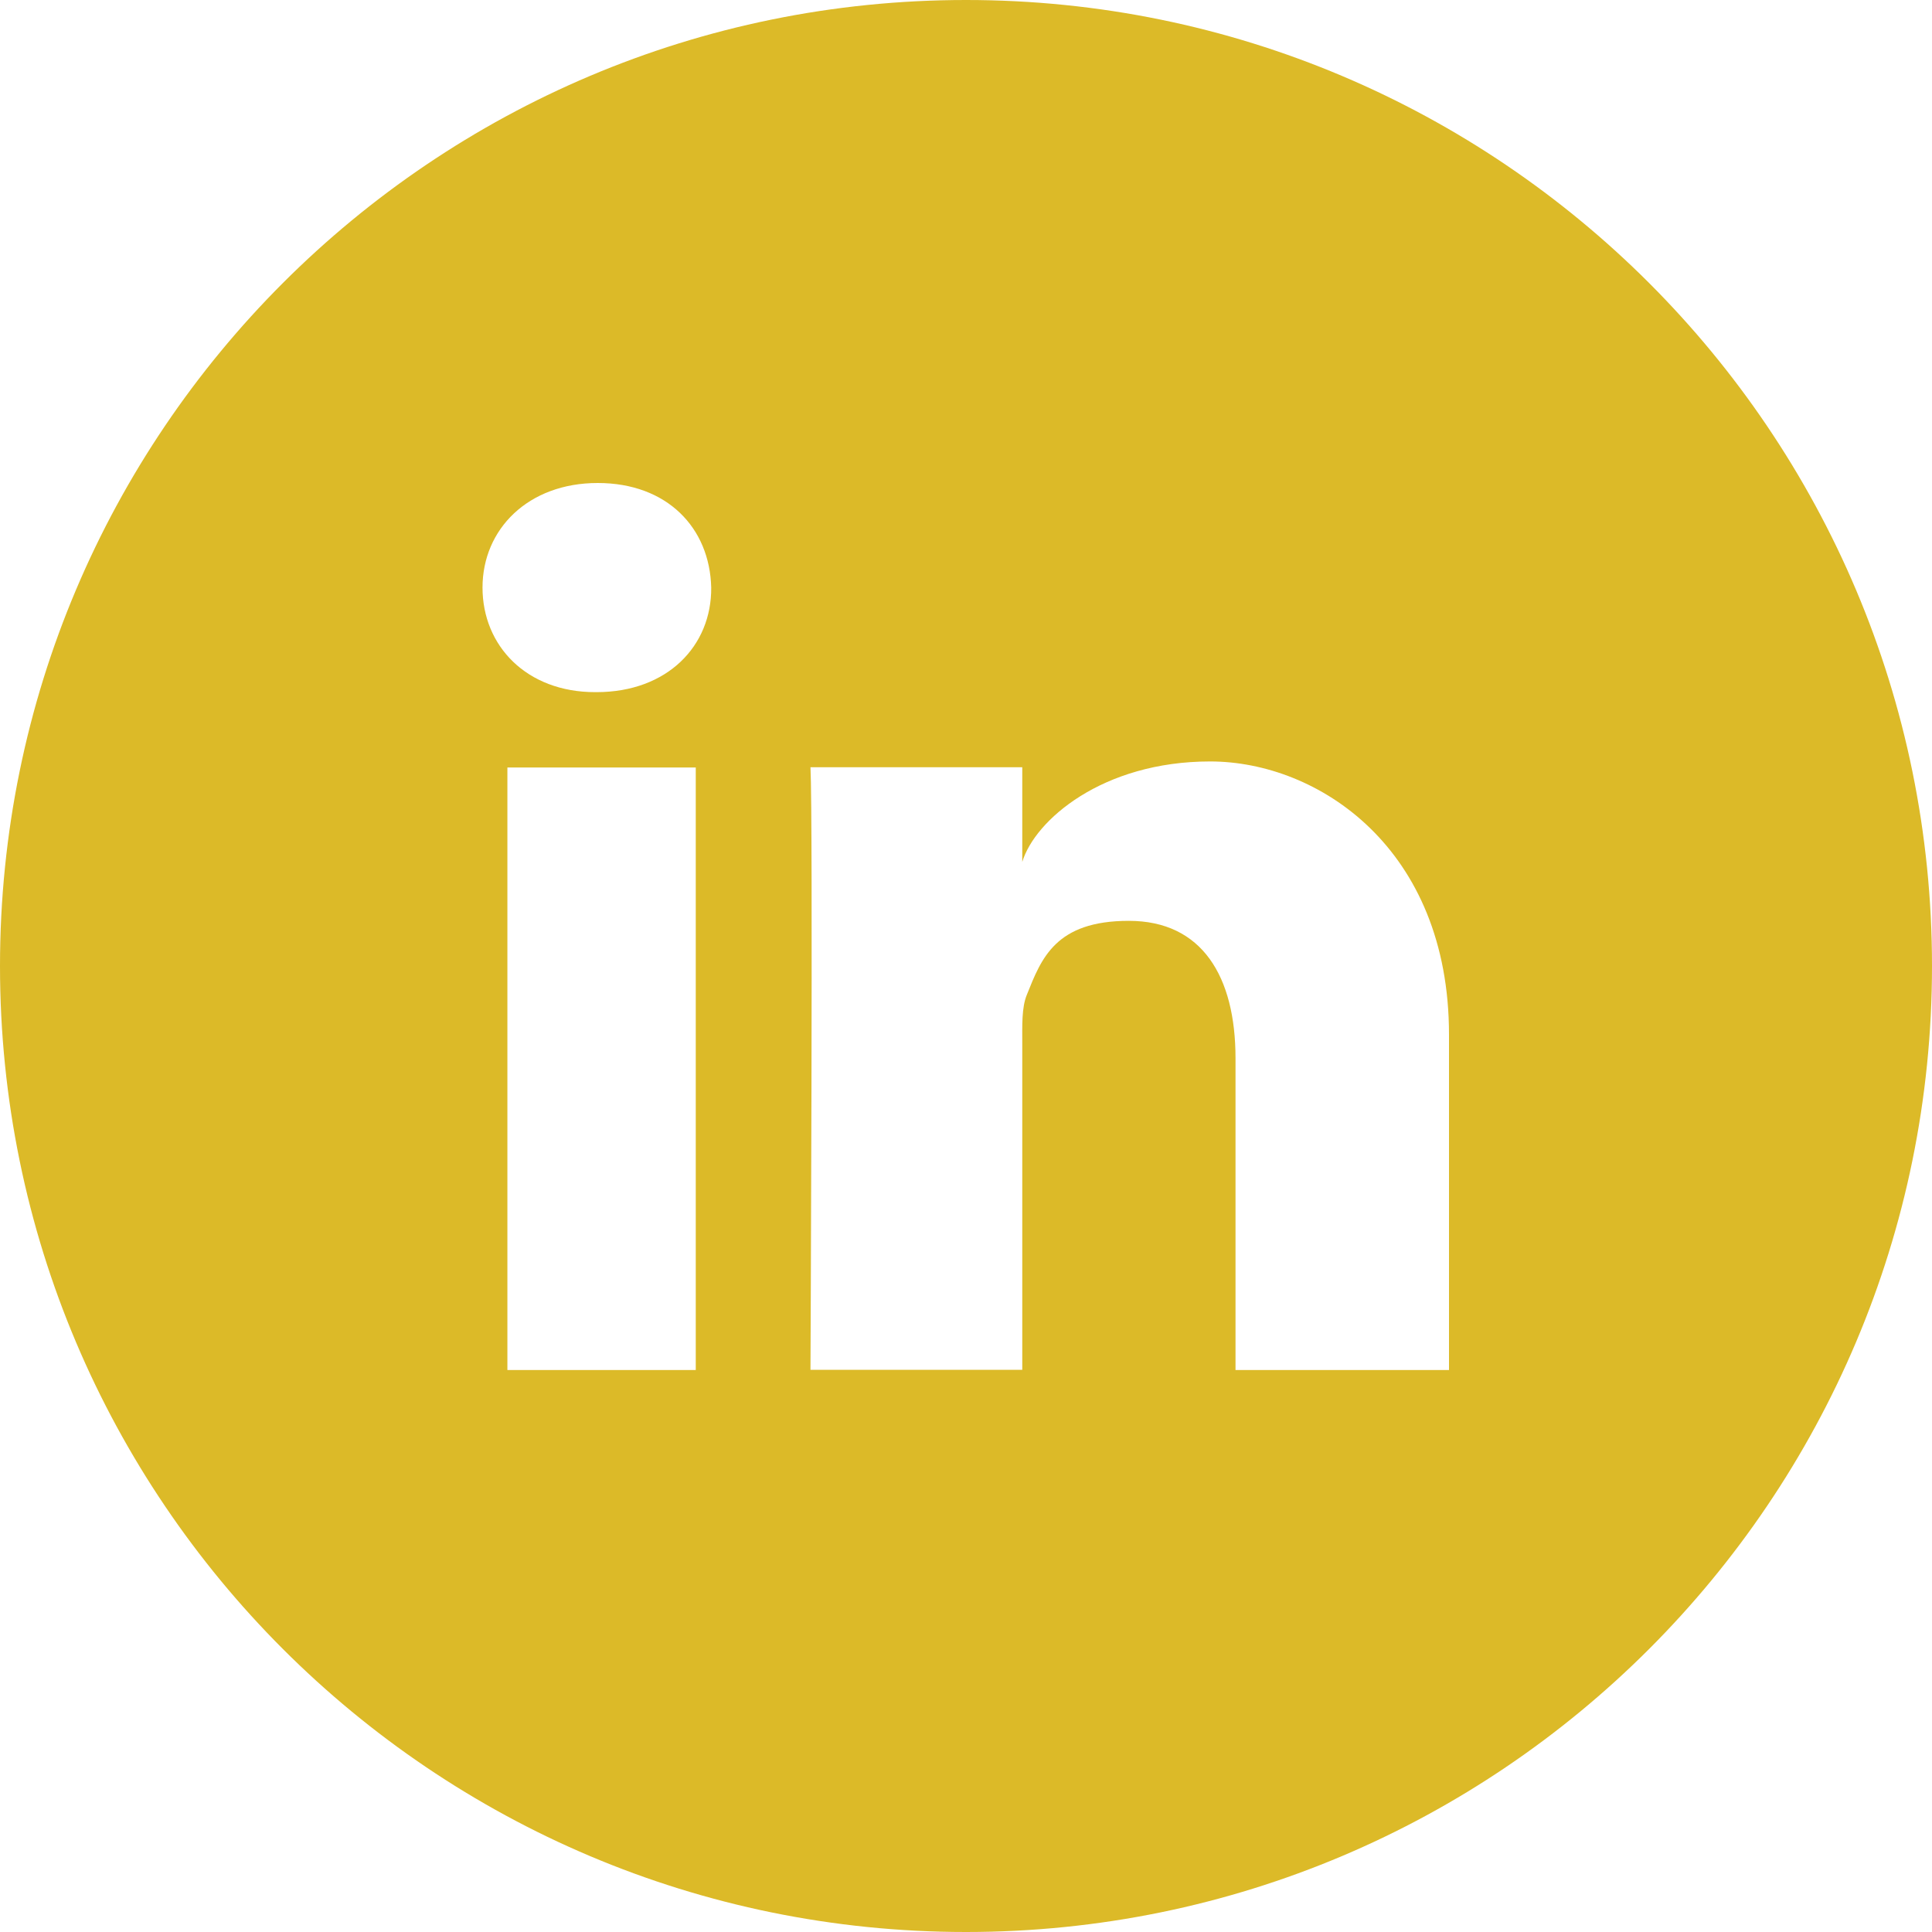
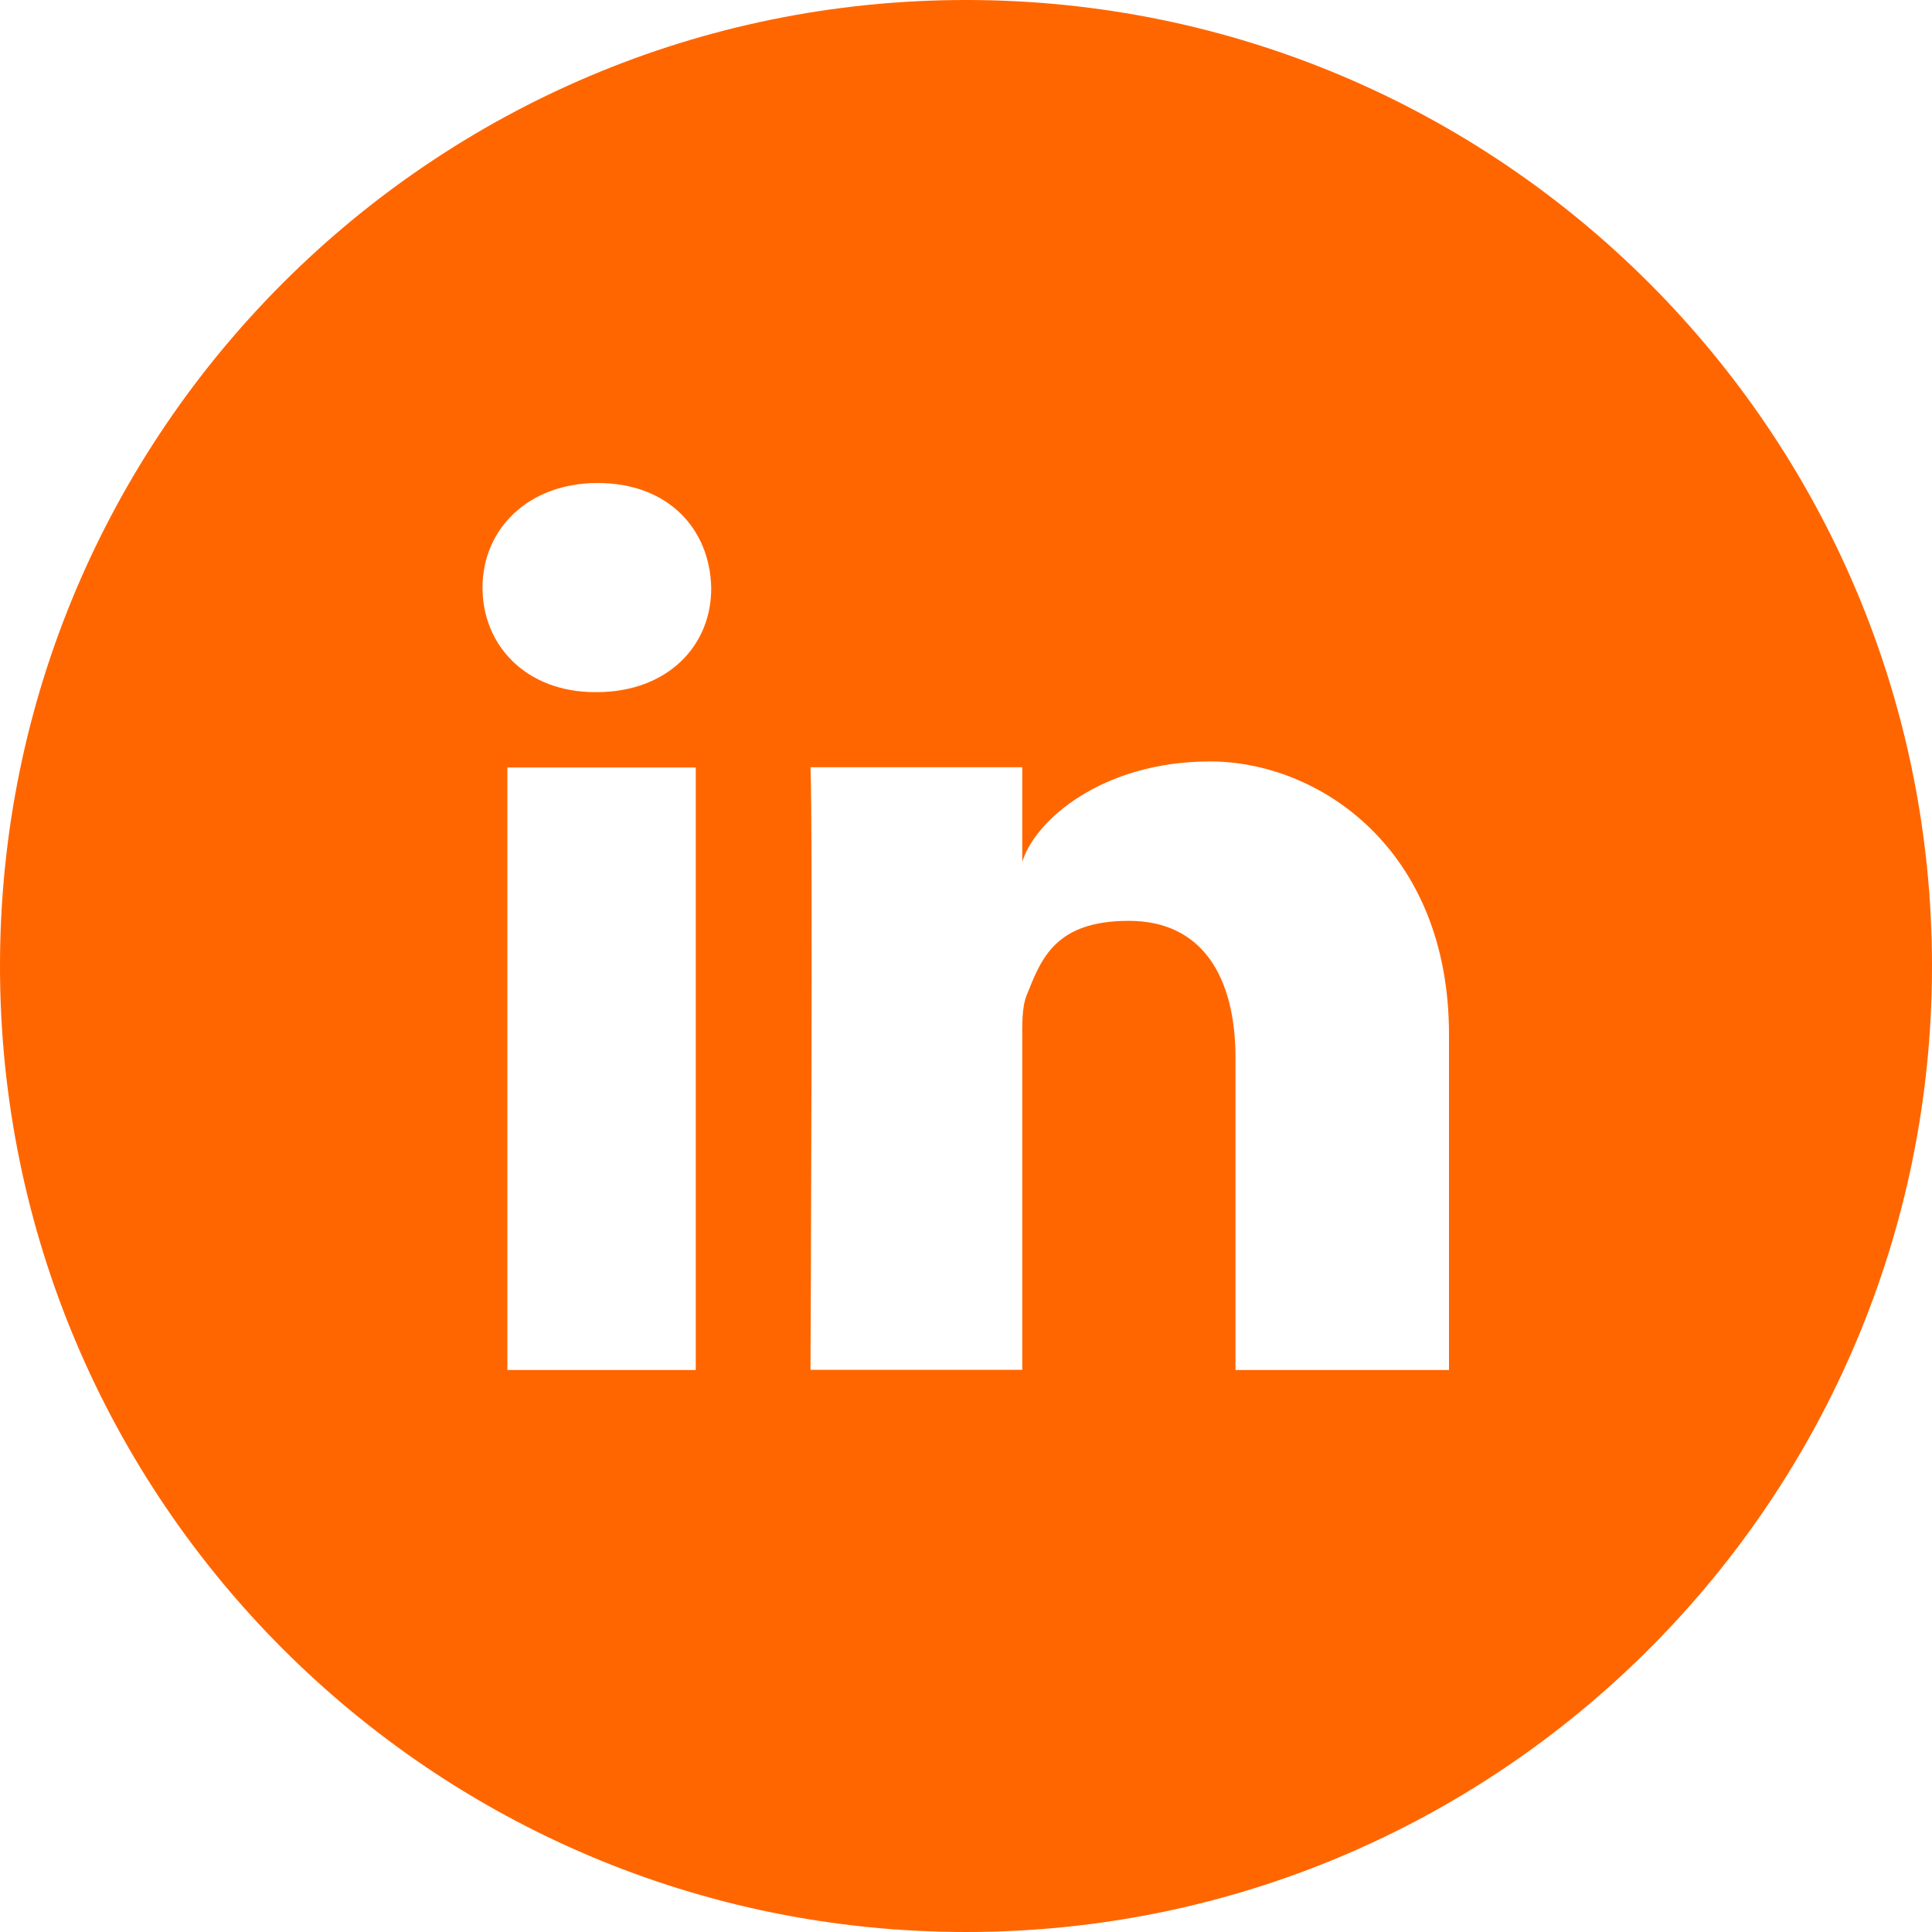
- <svg xmlns="http://www.w3.org/2000/svg" id="Layer_1" data-name="Layer 1" version="1.1" viewBox="0 0 800 800">
+ <svg xmlns="http://www.w3.org/2000/svg" id="Layer_1" version="1.1" viewBox="0 0 800 800">
  <defs>
    <style>
-       .cls-1 {
-         fill: #dcba28;
-         stroke-width: 0px;
+       .st0 {
+         fill: #f60;
      }
    </style>
  </defs>
-   <path class="cls-1" d="M400,0C179.1,0,0,179.1,0,400s179.1,400,400,400,400-179.1,400-400S620.9,0,400,0ZM288.1,567.3h-78v-249.5h78v249.5ZM247,286.6h-.6c-28.3,0-46.6-19.1-46.6-43.3s18.9-43.3,47.7-43.3,46.4,18.6,47,43.3c.2,24.1-18.1,43.3-47.5,43.3ZM600,567.3h-88.4v-129.1c0-33.8-13.8-56.9-44.2-56.9s-36.2,15.6-42.2,30.6c-2.2,5.3-1.9,12.8-1.9,20.5v134.8h-87.7s1.1-228.7,0-249.5h87.7v39.2c5.2-17.2,33.1-41.6,77.8-41.6s98.9,35.9,98.9,113.1v138.9h0Z" />
+   <path class="st0" d="M400,0C179.1,0,0,179.1,0,400s179.1,400,400,400,400-179.1,400-400S620.9,0,400,0ZM288.1,567.3h-78v-249.5h78v249.5ZM247,286.6h-.6c-28.3,0-46.6-19.1-46.6-43.3s18.9-43.3,47.7-43.3,46.4,18.6,47,43.3c.2,24.1-18.1,43.3-47.5,43.3ZM600,567.3h-88.4v-129.1c0-33.8-13.8-56.9-44.2-56.9s-36.2,15.6-42.2,30.6c-2.2,5.3-1.9,12.8-1.9,20.5v134.8h-87.7s1.1-228.7,0-249.5h87.7v39.2c5.2-17.2,33.1-41.6,77.8-41.6s98.9,35.9,98.9,113.1v138.9h0Z" />
</svg>
